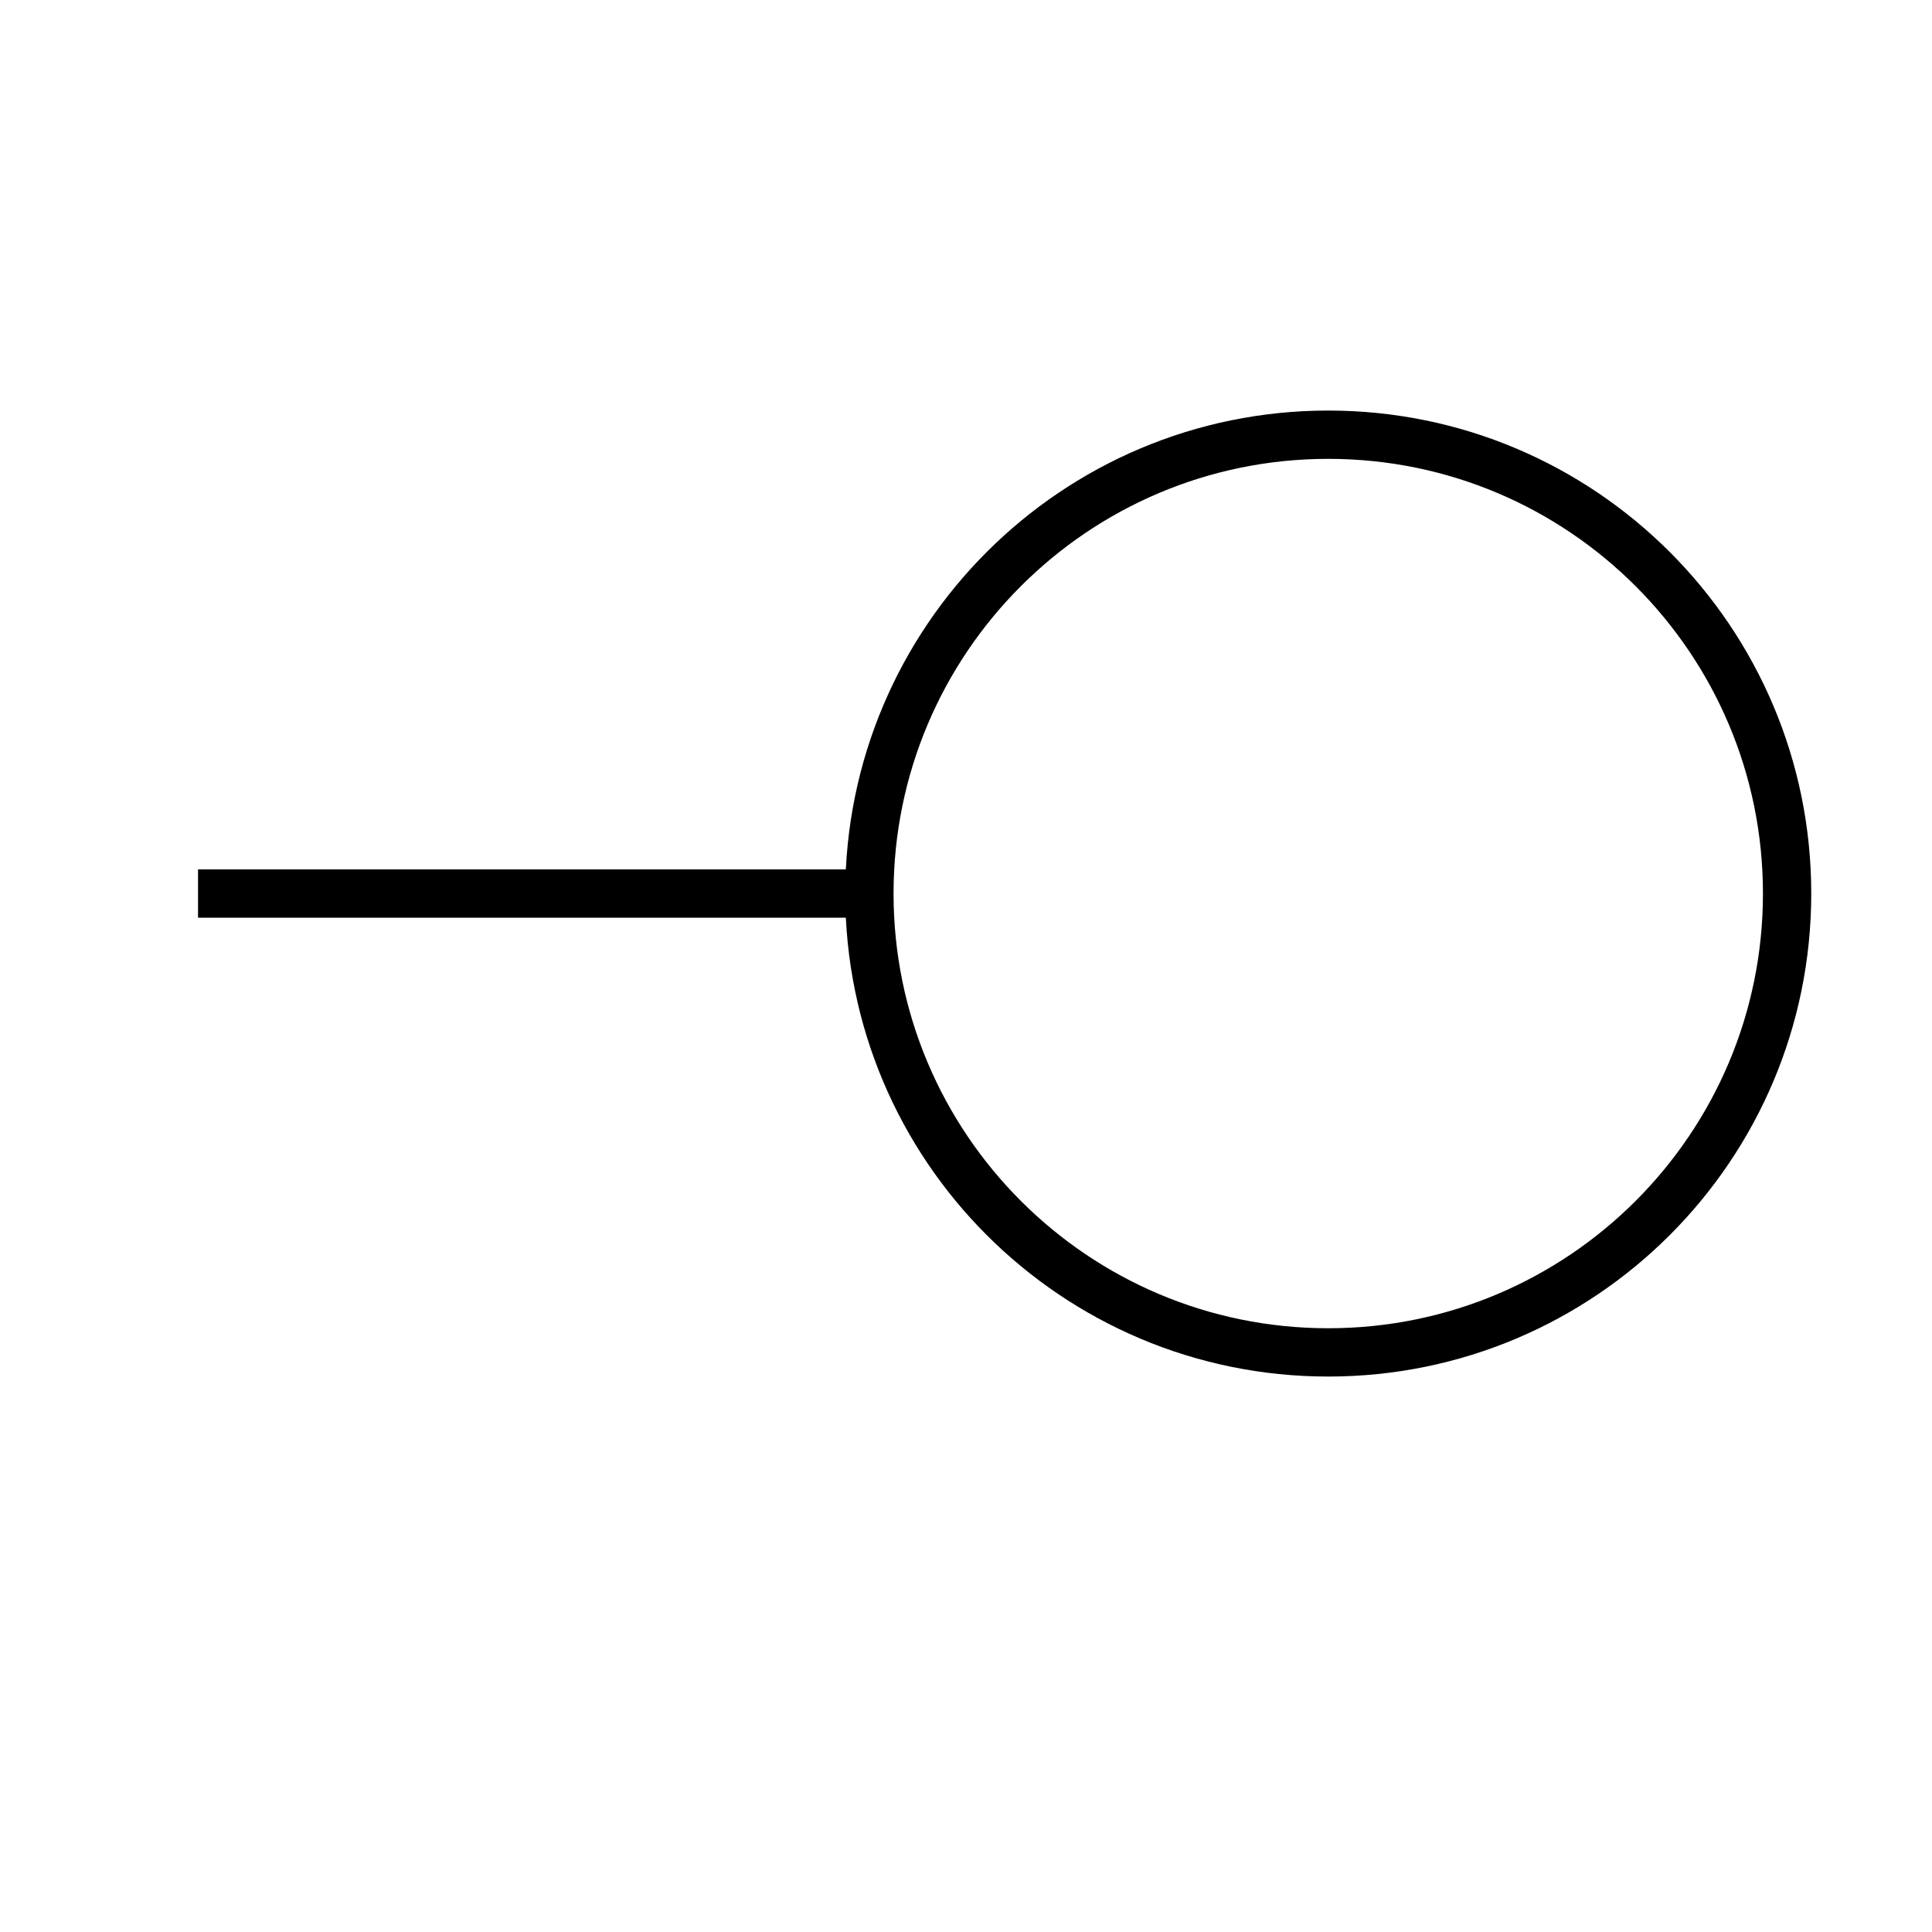
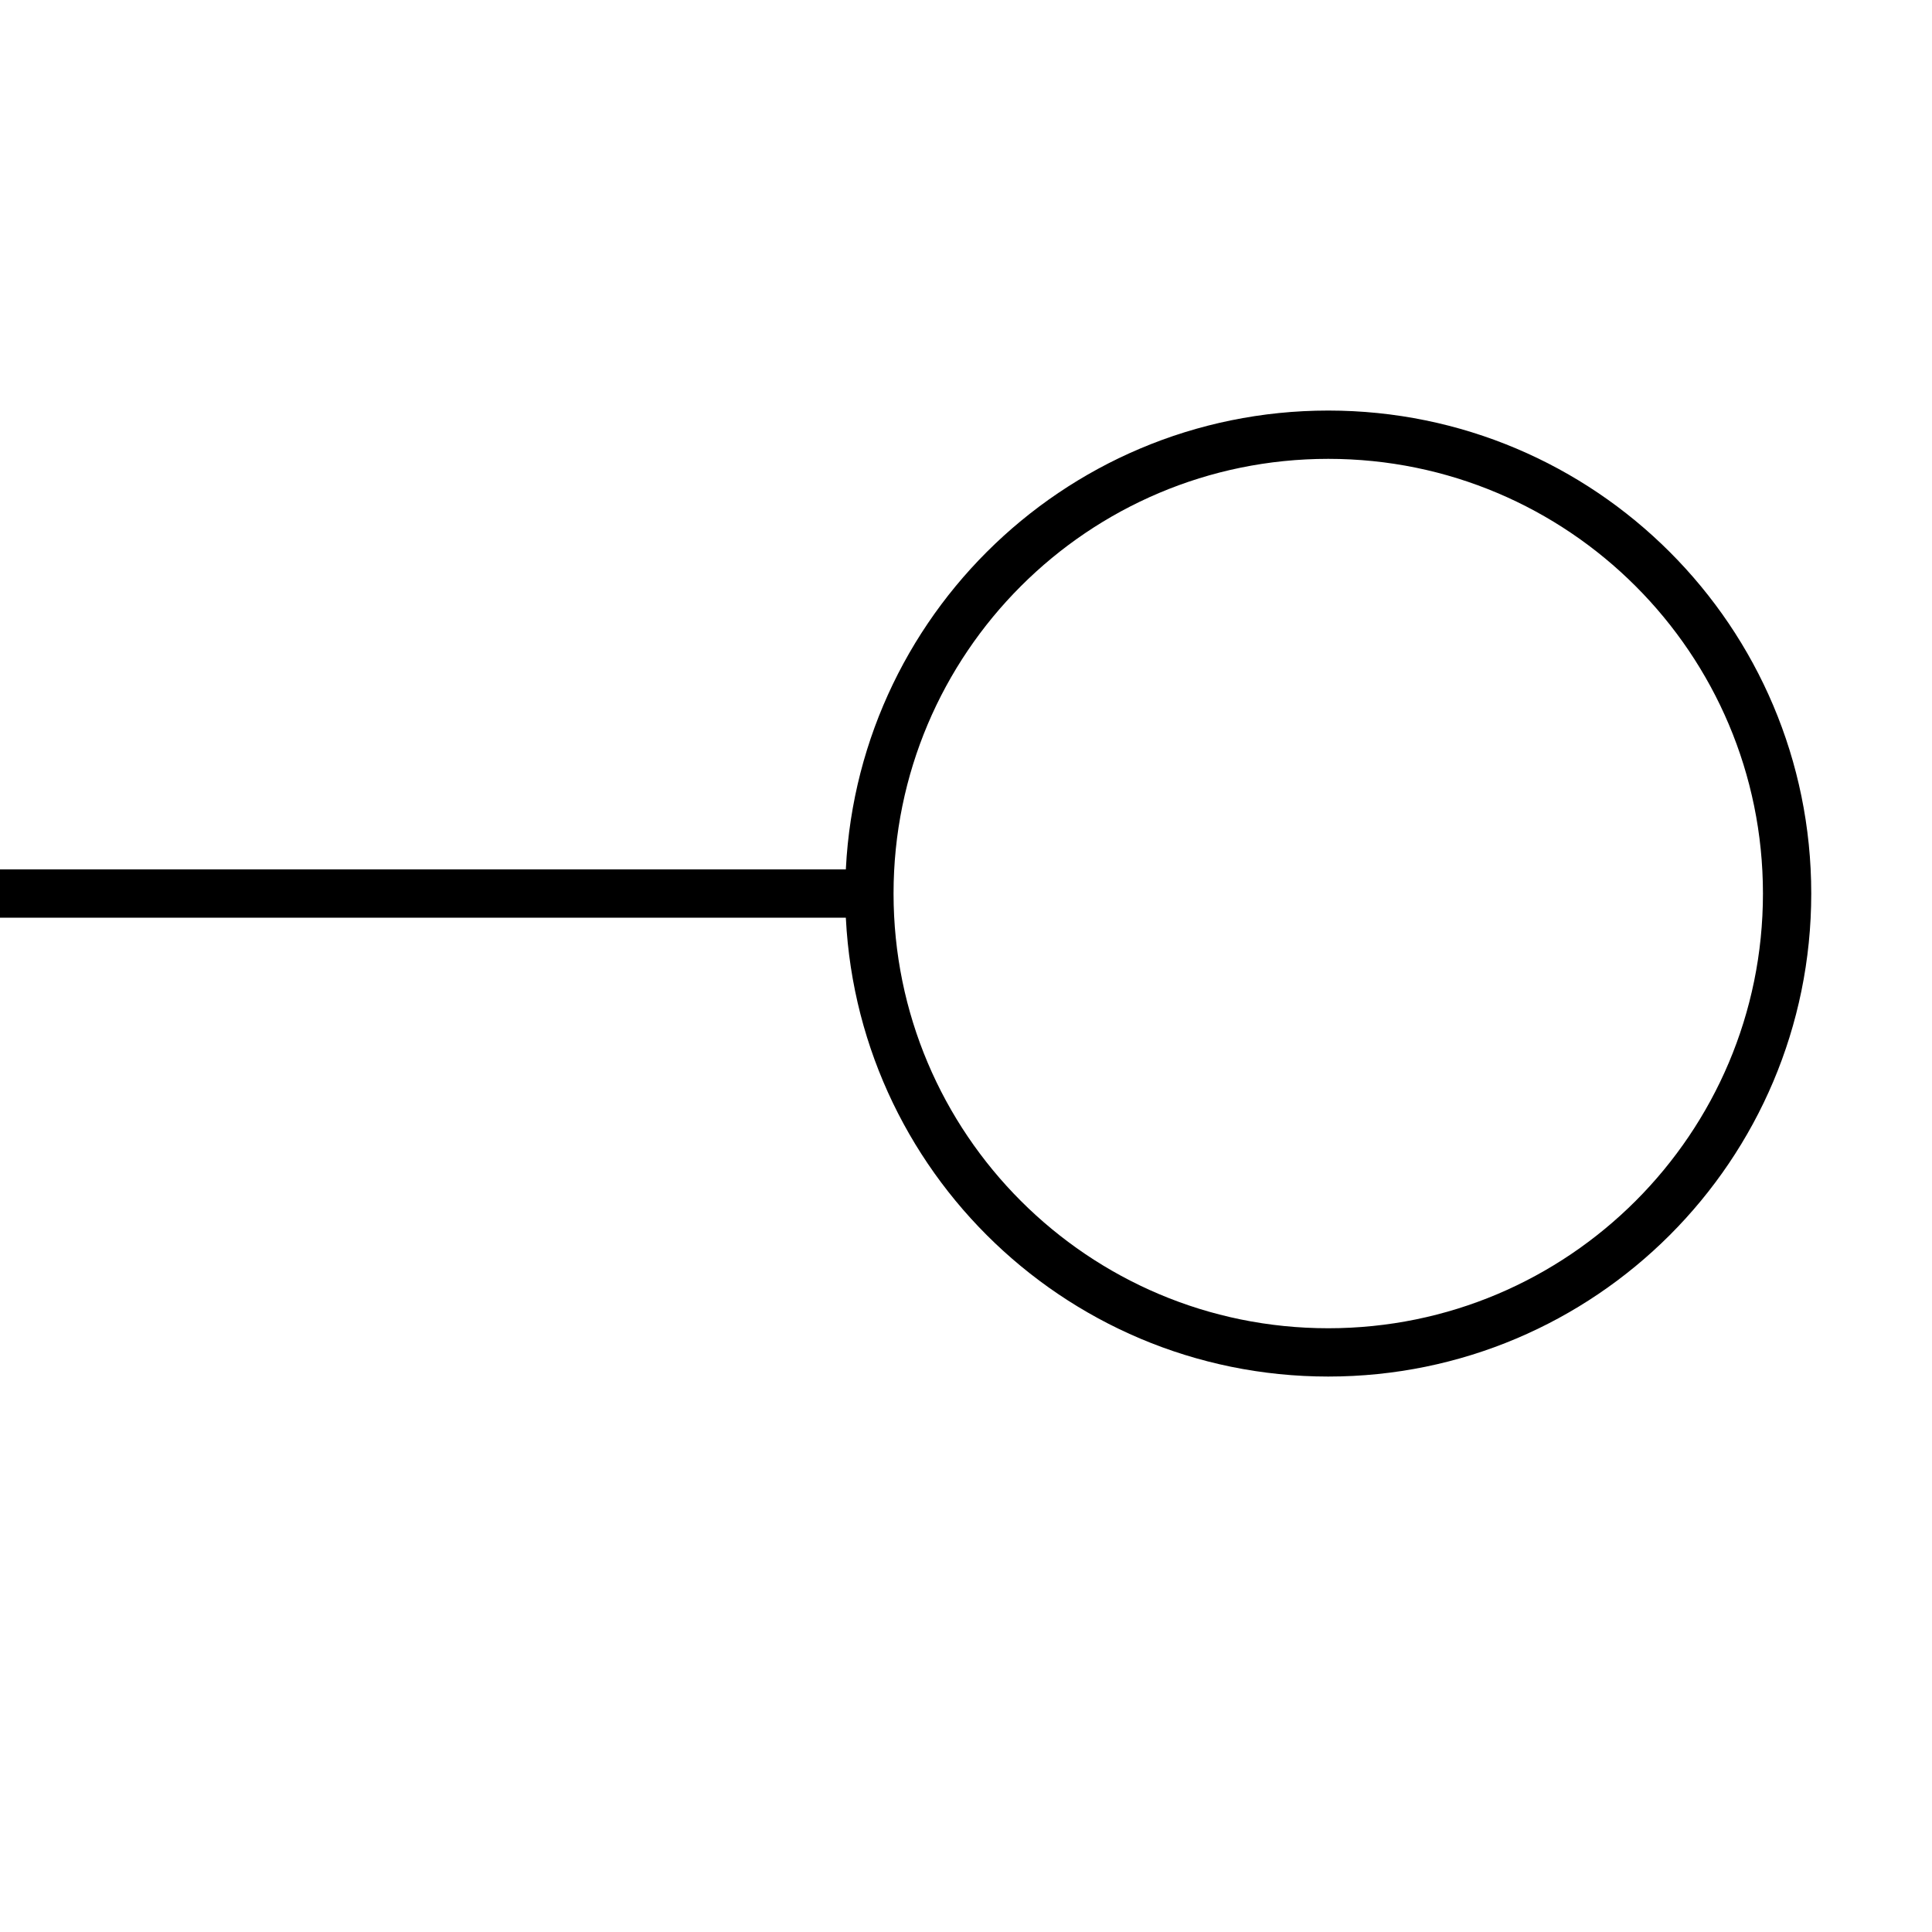
<svg xmlns="http://www.w3.org/2000/svg" version="1.1" id="Layer_1" x="0px" y="0px" viewBox="0 0 40 40" enable-background="new 0 0 40 40" xml:space="preserve">
-   <line fill="none" stroke="#000000" stroke-miterlimit="10" x1="18" y1="18.5" x2="4.1" y2="18.5" />
+   <line fill="none" stroke="#000000" stroke-miterlimit="10" x1="18" y1="18.5" x2="0" y2="18.5" />
  <ellipse fill="none" stroke="#000000" stroke-miterlimit="10" cx="27.5" cy="18.5" rx="9.5" ry="9.5" />
</svg>
